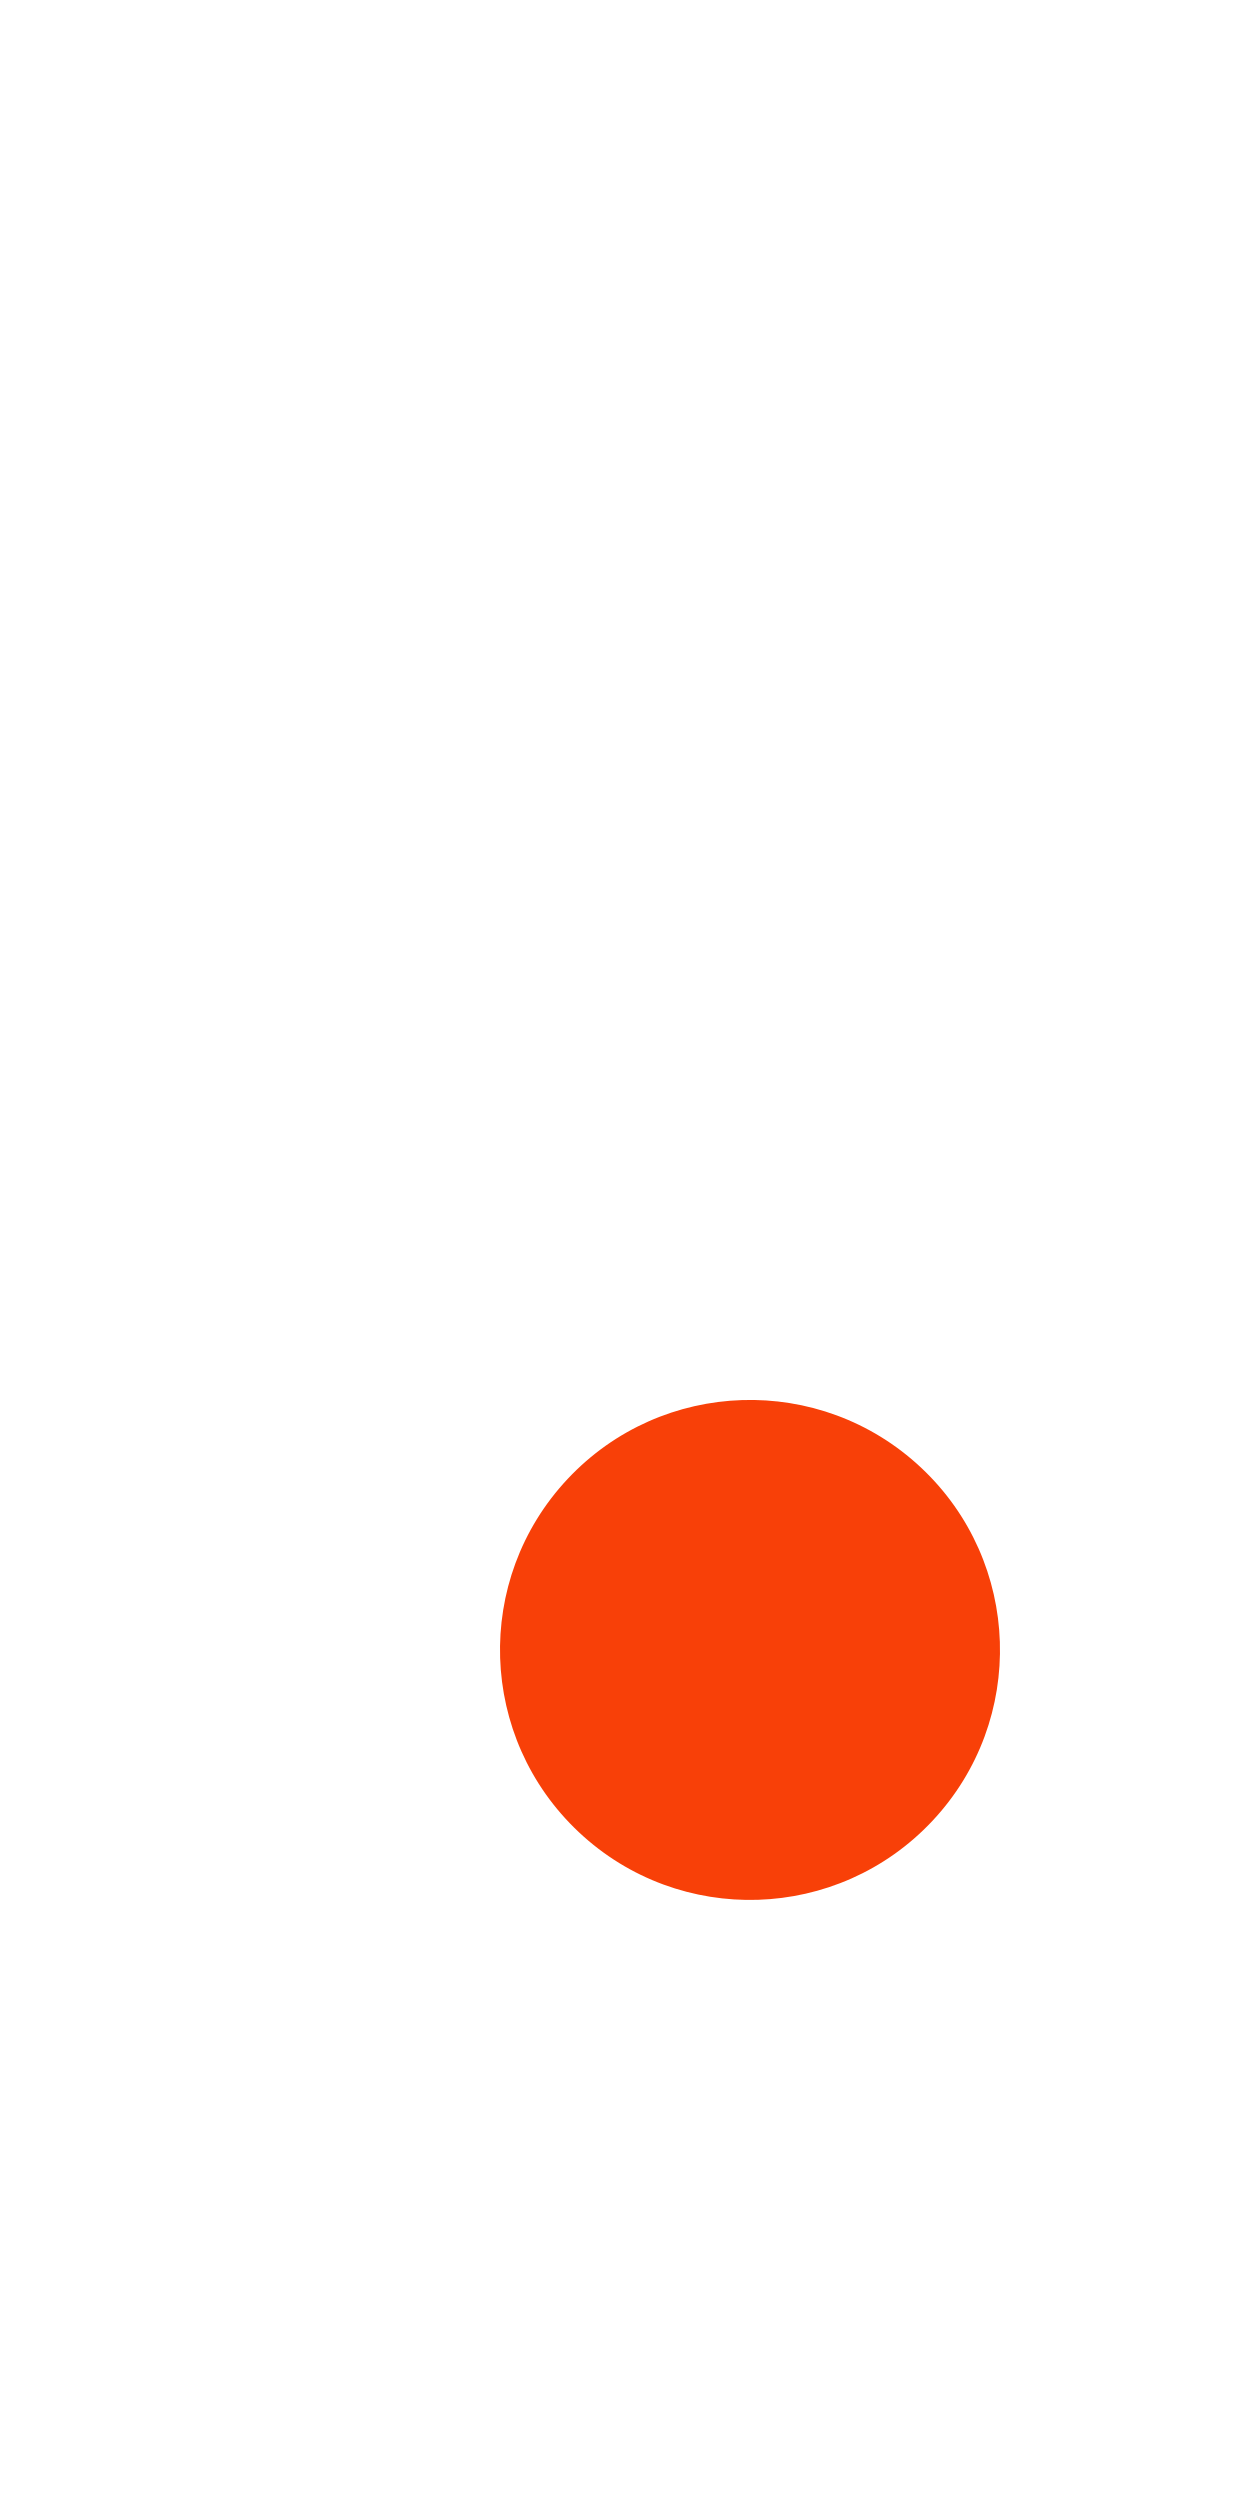
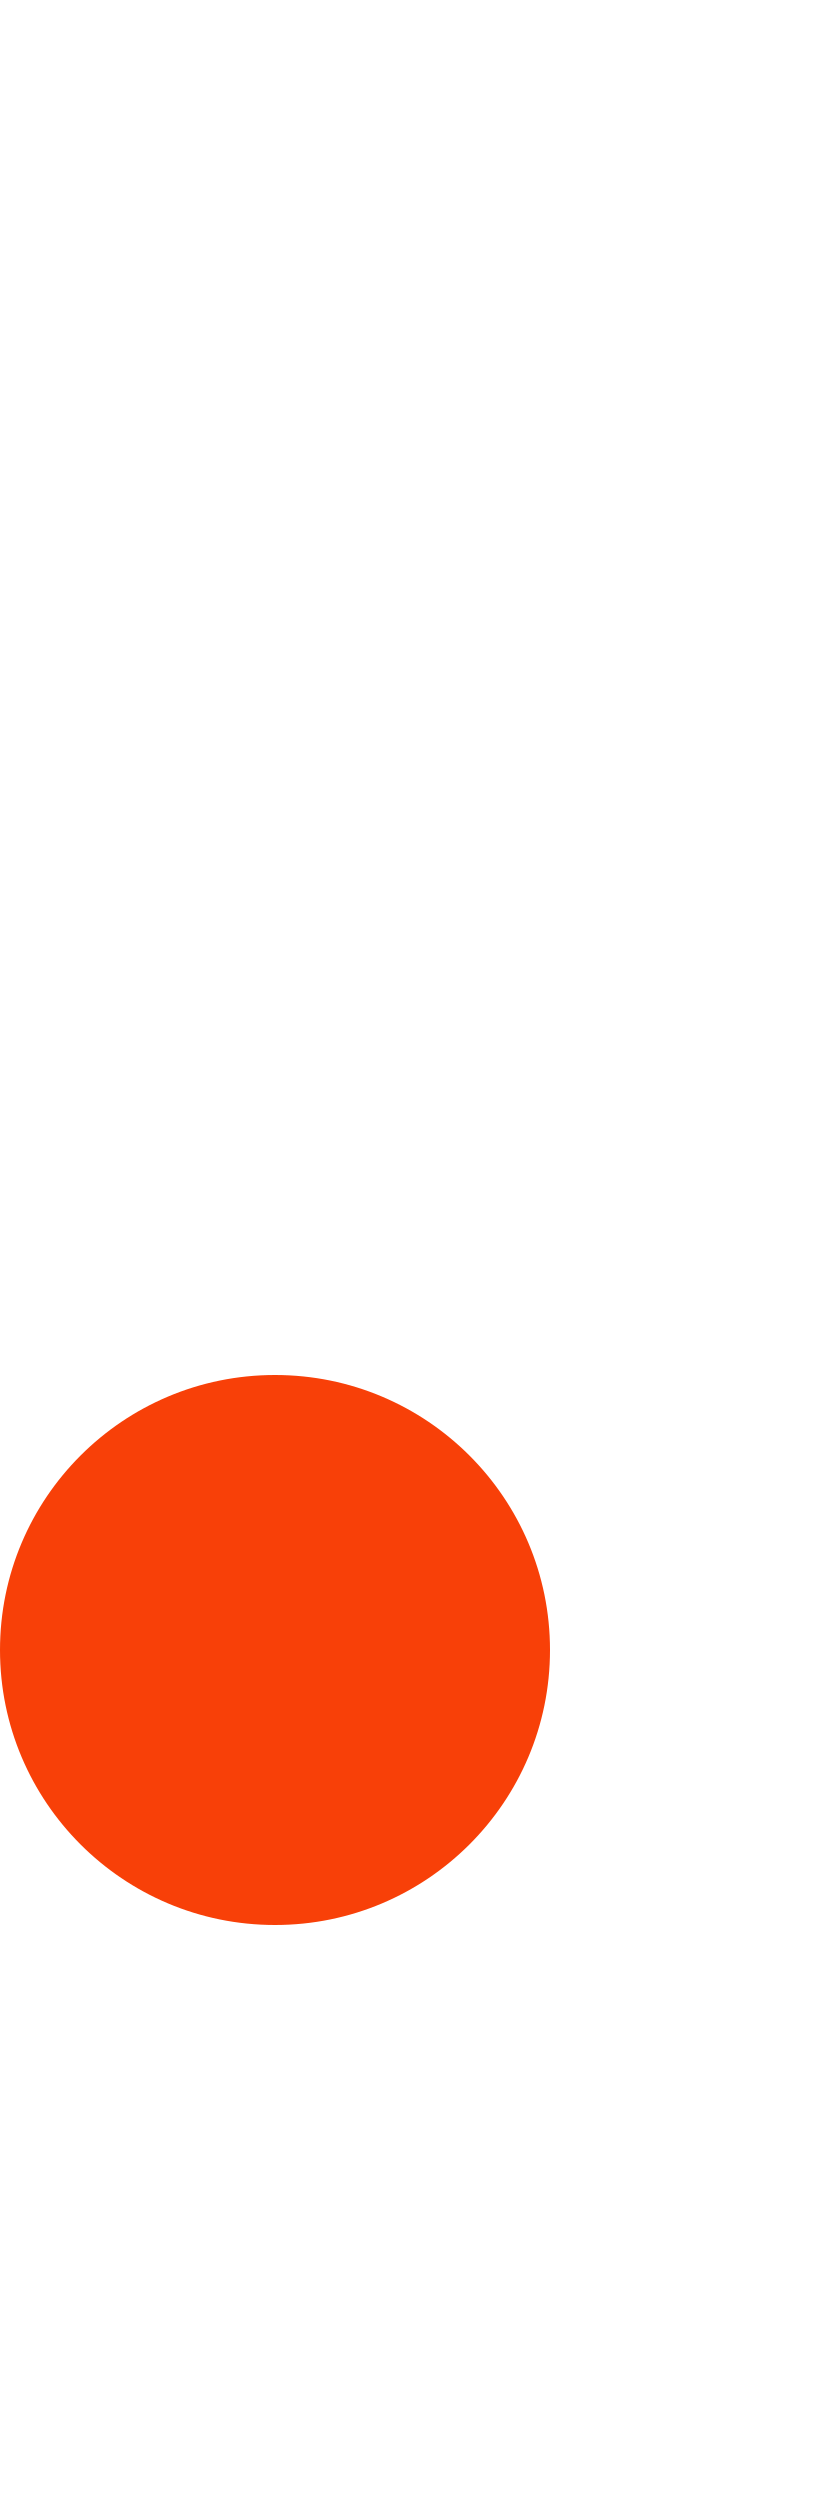
- <svg xmlns="http://www.w3.org/2000/svg" width="25" height="50" viewBox="0 0 6.615 13.229">
-   <path d="M3.064 9.696a1.323 1.323 0 0 0 1.87-.06 1.323 1.323 0 0 0-.06-1.87 1.323 1.323 0 0 0-1.87.06 1.323 1.323 0 0 0 .06 1.87z" fill="#f84008" />
+ <svg xmlns="http://www.w3.org/2000/svg" version="1.1" id="レイヤー_1" x="0px" y="0px" viewBox="0 0 16.5 50" style="enable-background:new 0 0 16.5 50;" xml:space="preserve">
+   <style type="text/css">
+ 	.st0{fill:#F84008;}
+ </style>
+   <circle class="st0" cx="5.5" cy="33" r="5.5" />
</svg>
